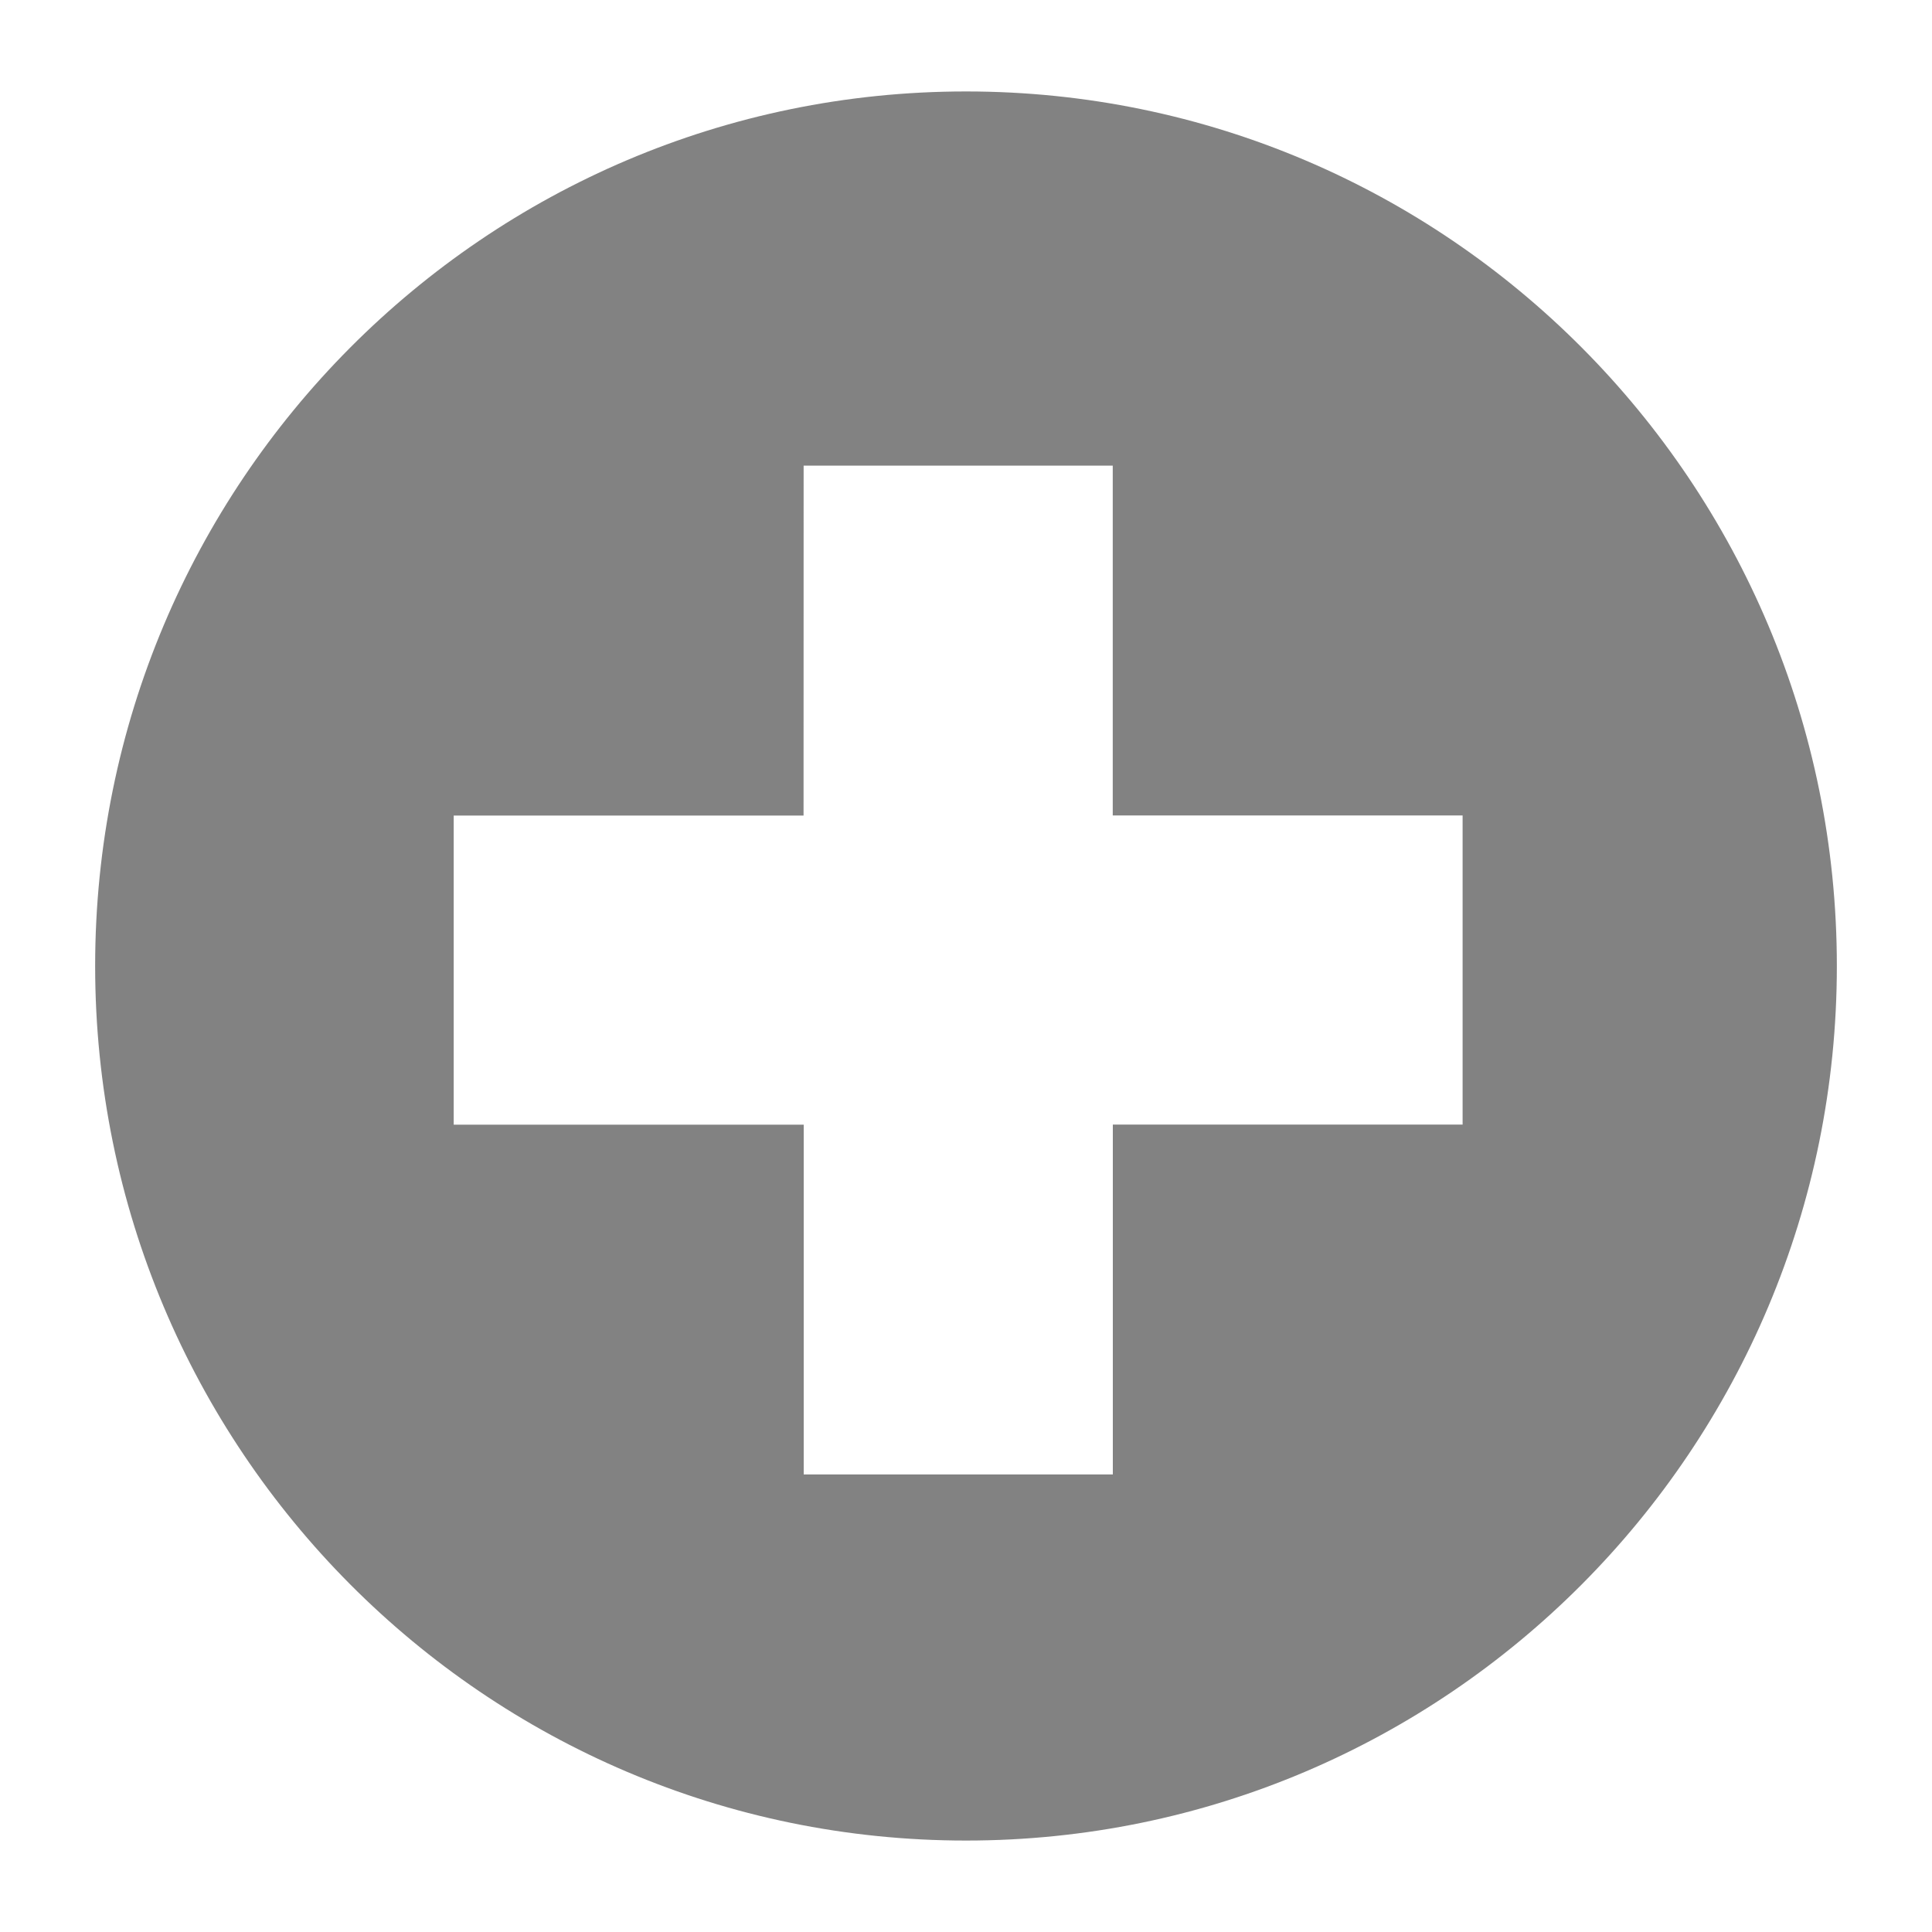
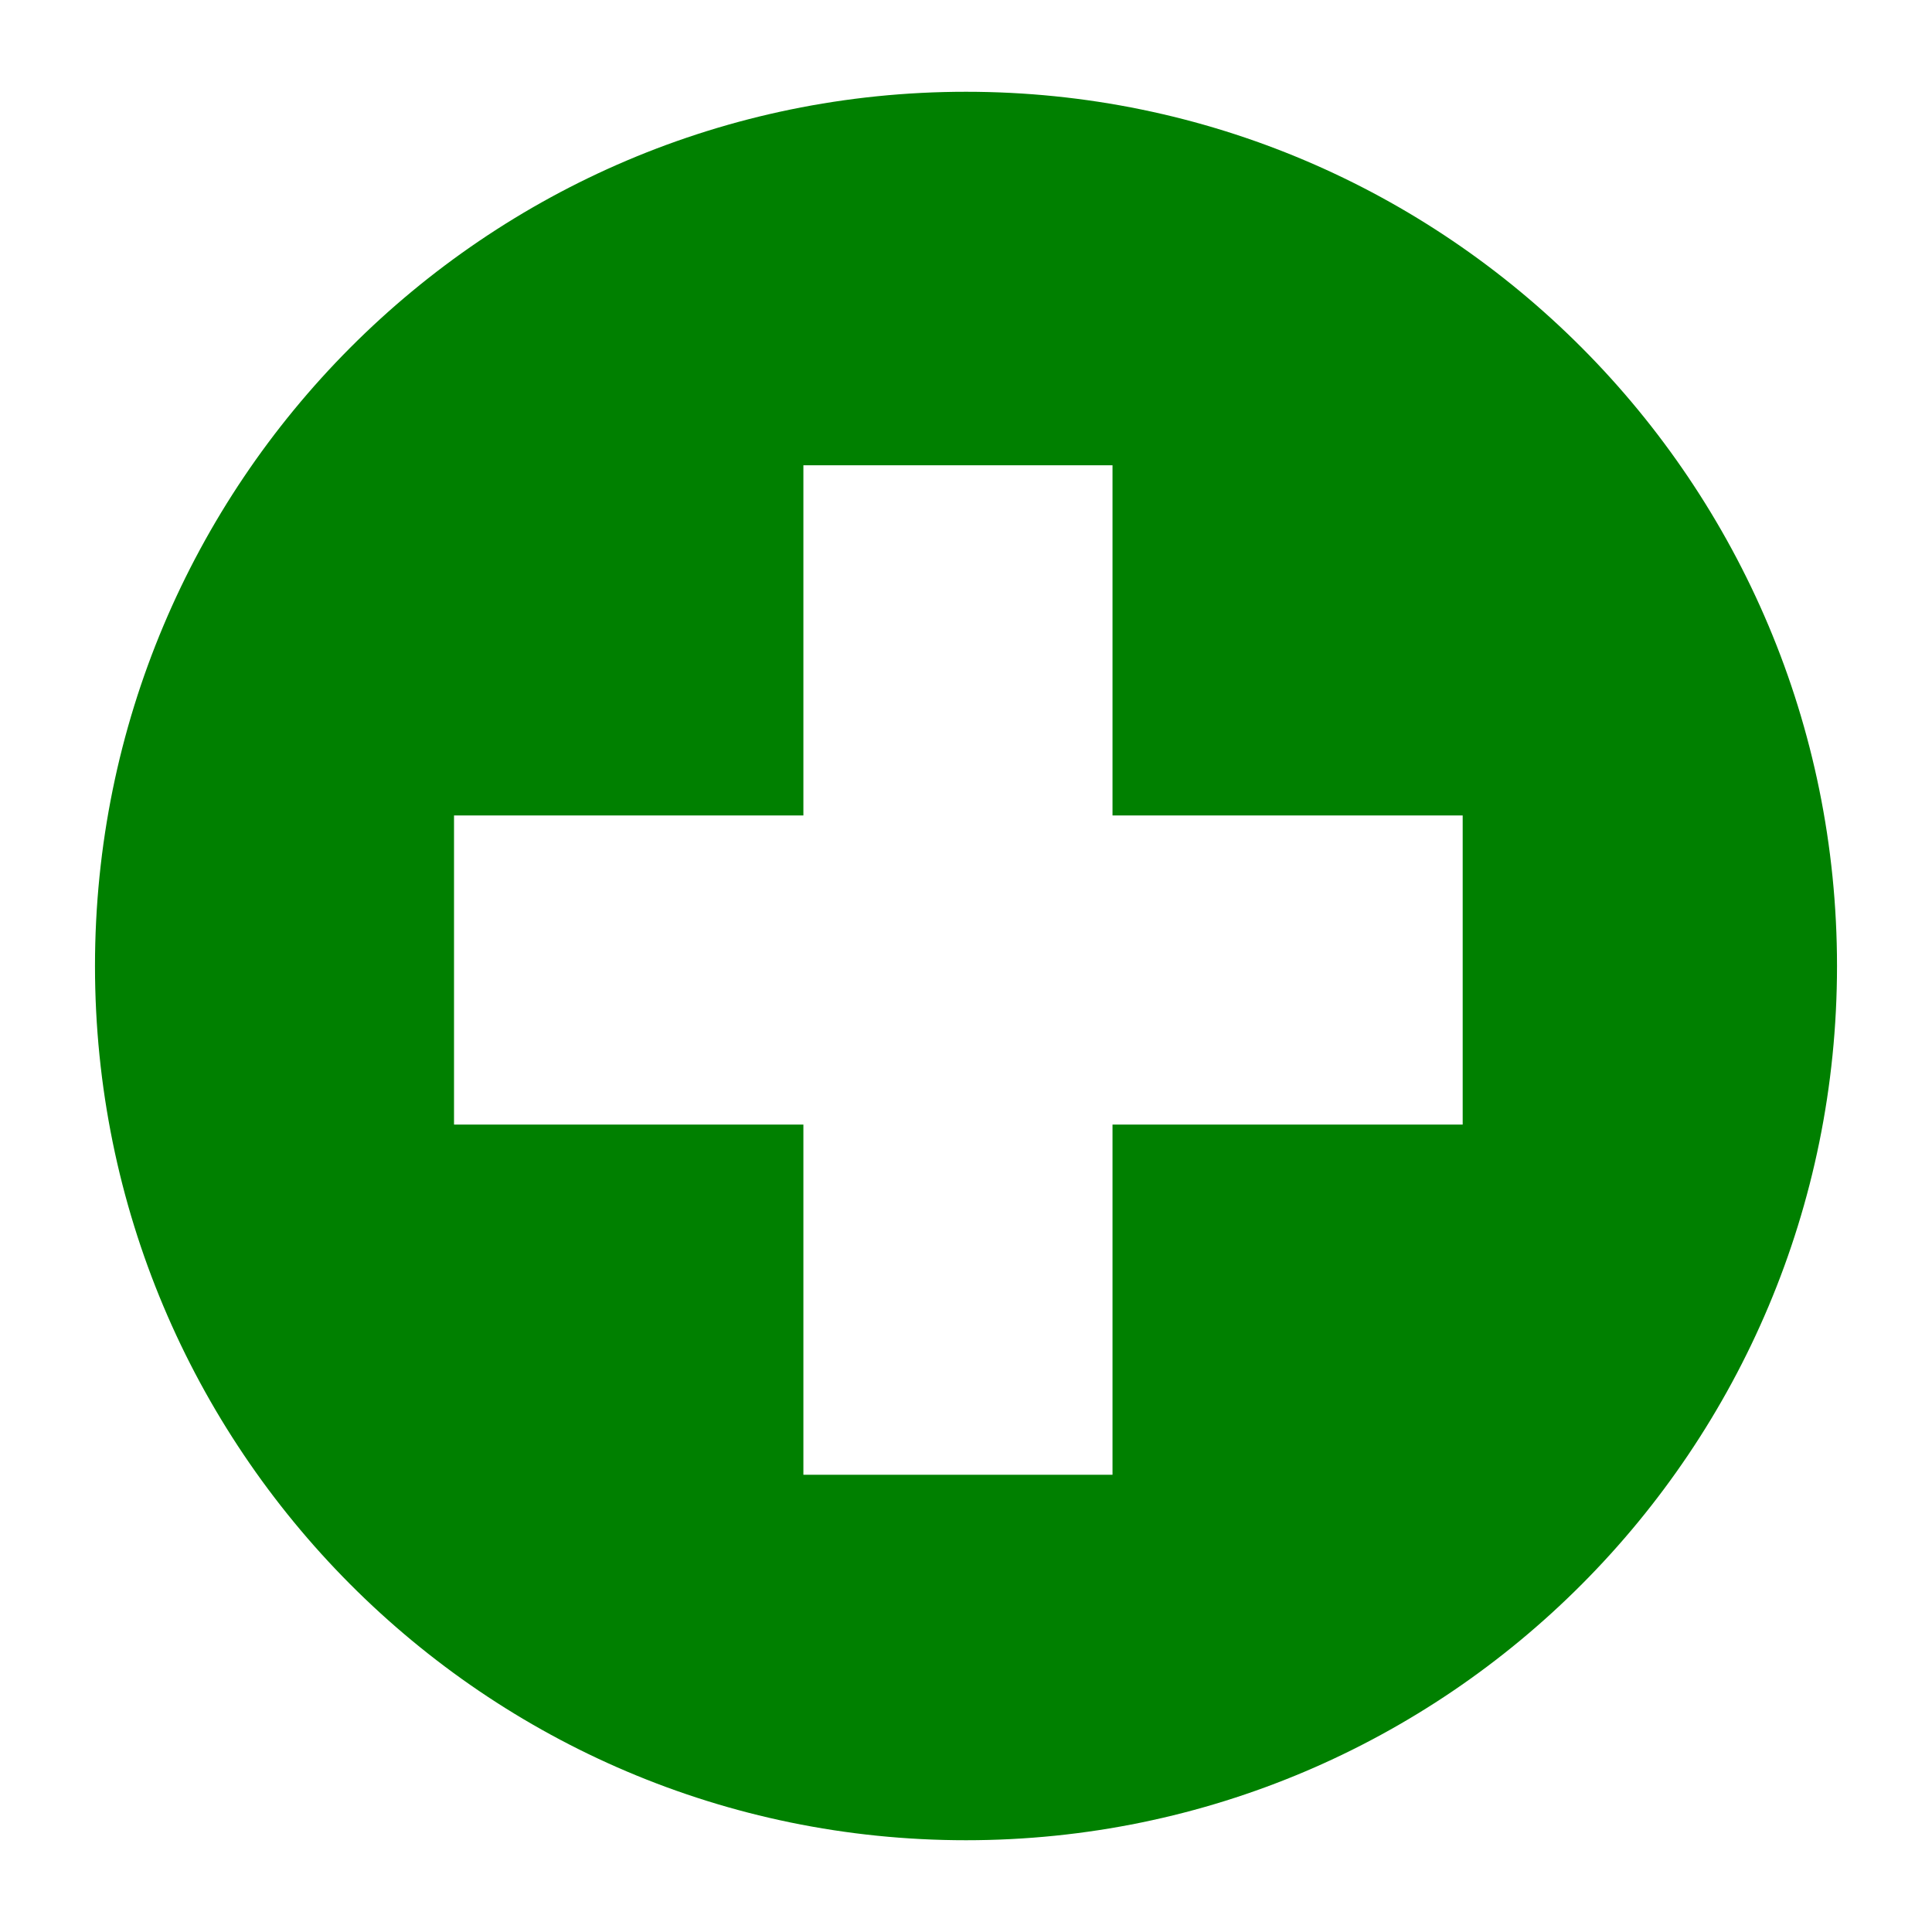
<svg xmlns="http://www.w3.org/2000/svg" height="24" width="24">
-   <path d="M12 1.136A10.818 10.864 0 0 0 1.182 12 10.818 10.864 0 0 0 12 22.864 10.818 10.864 0 0 0 22.818 12 10.818 10.864 0 0 0 12 1.136zM9.983 5.784h3.84v4.346h4.346v3.84h-4.345v4.346h-3.84v-4.345H5.636v-3.84h4.346z" fill="gray" fill-opacity=".981" paint-order="markers fill stroke" />
+   <path d="M12 1.14A10.82 10.86 0 0 0 1.18 12 10.82 10.86 0 0 0 12 22.86 10.82 10.86 0 0 0 22.82 12 10.82 10.86 0 0 0 12 1.14zM9.98 5.78h3.84v4.35h4.35v3.84h-4.35v4.35H9.98v-4.35H5.64v-3.84h4.34z" fill="green" paint-order="markers fill stroke" />
</svg>
